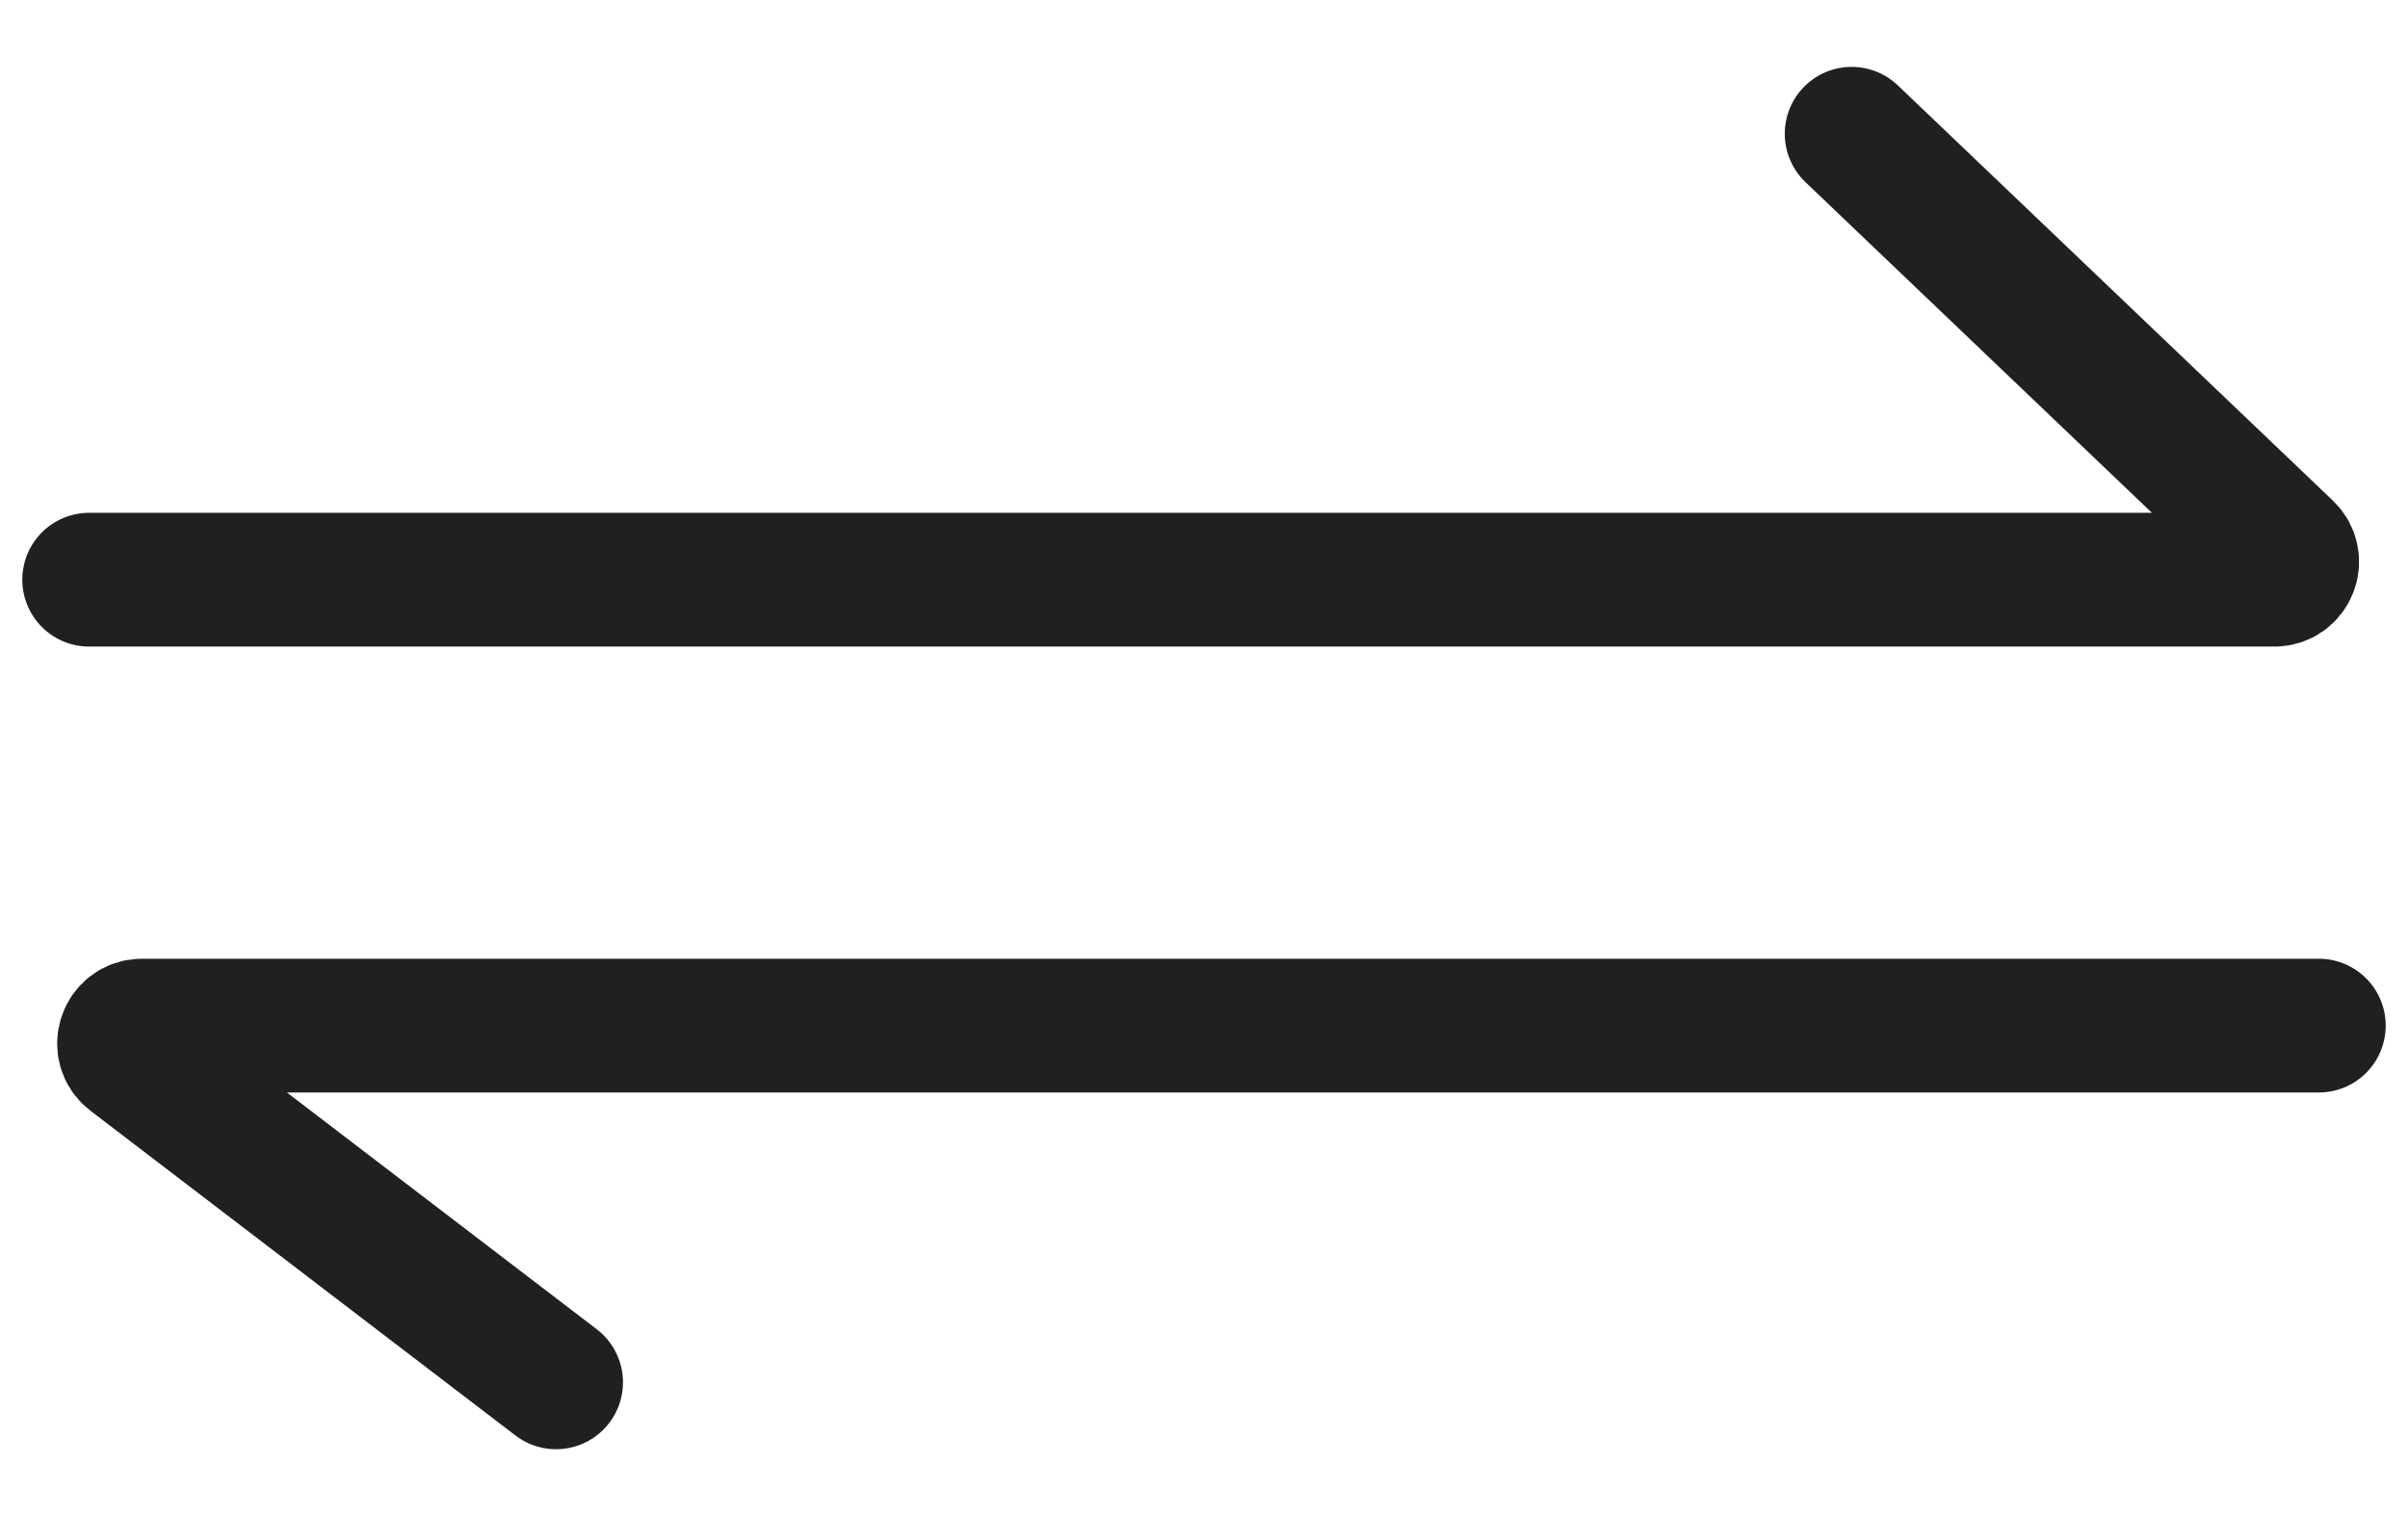
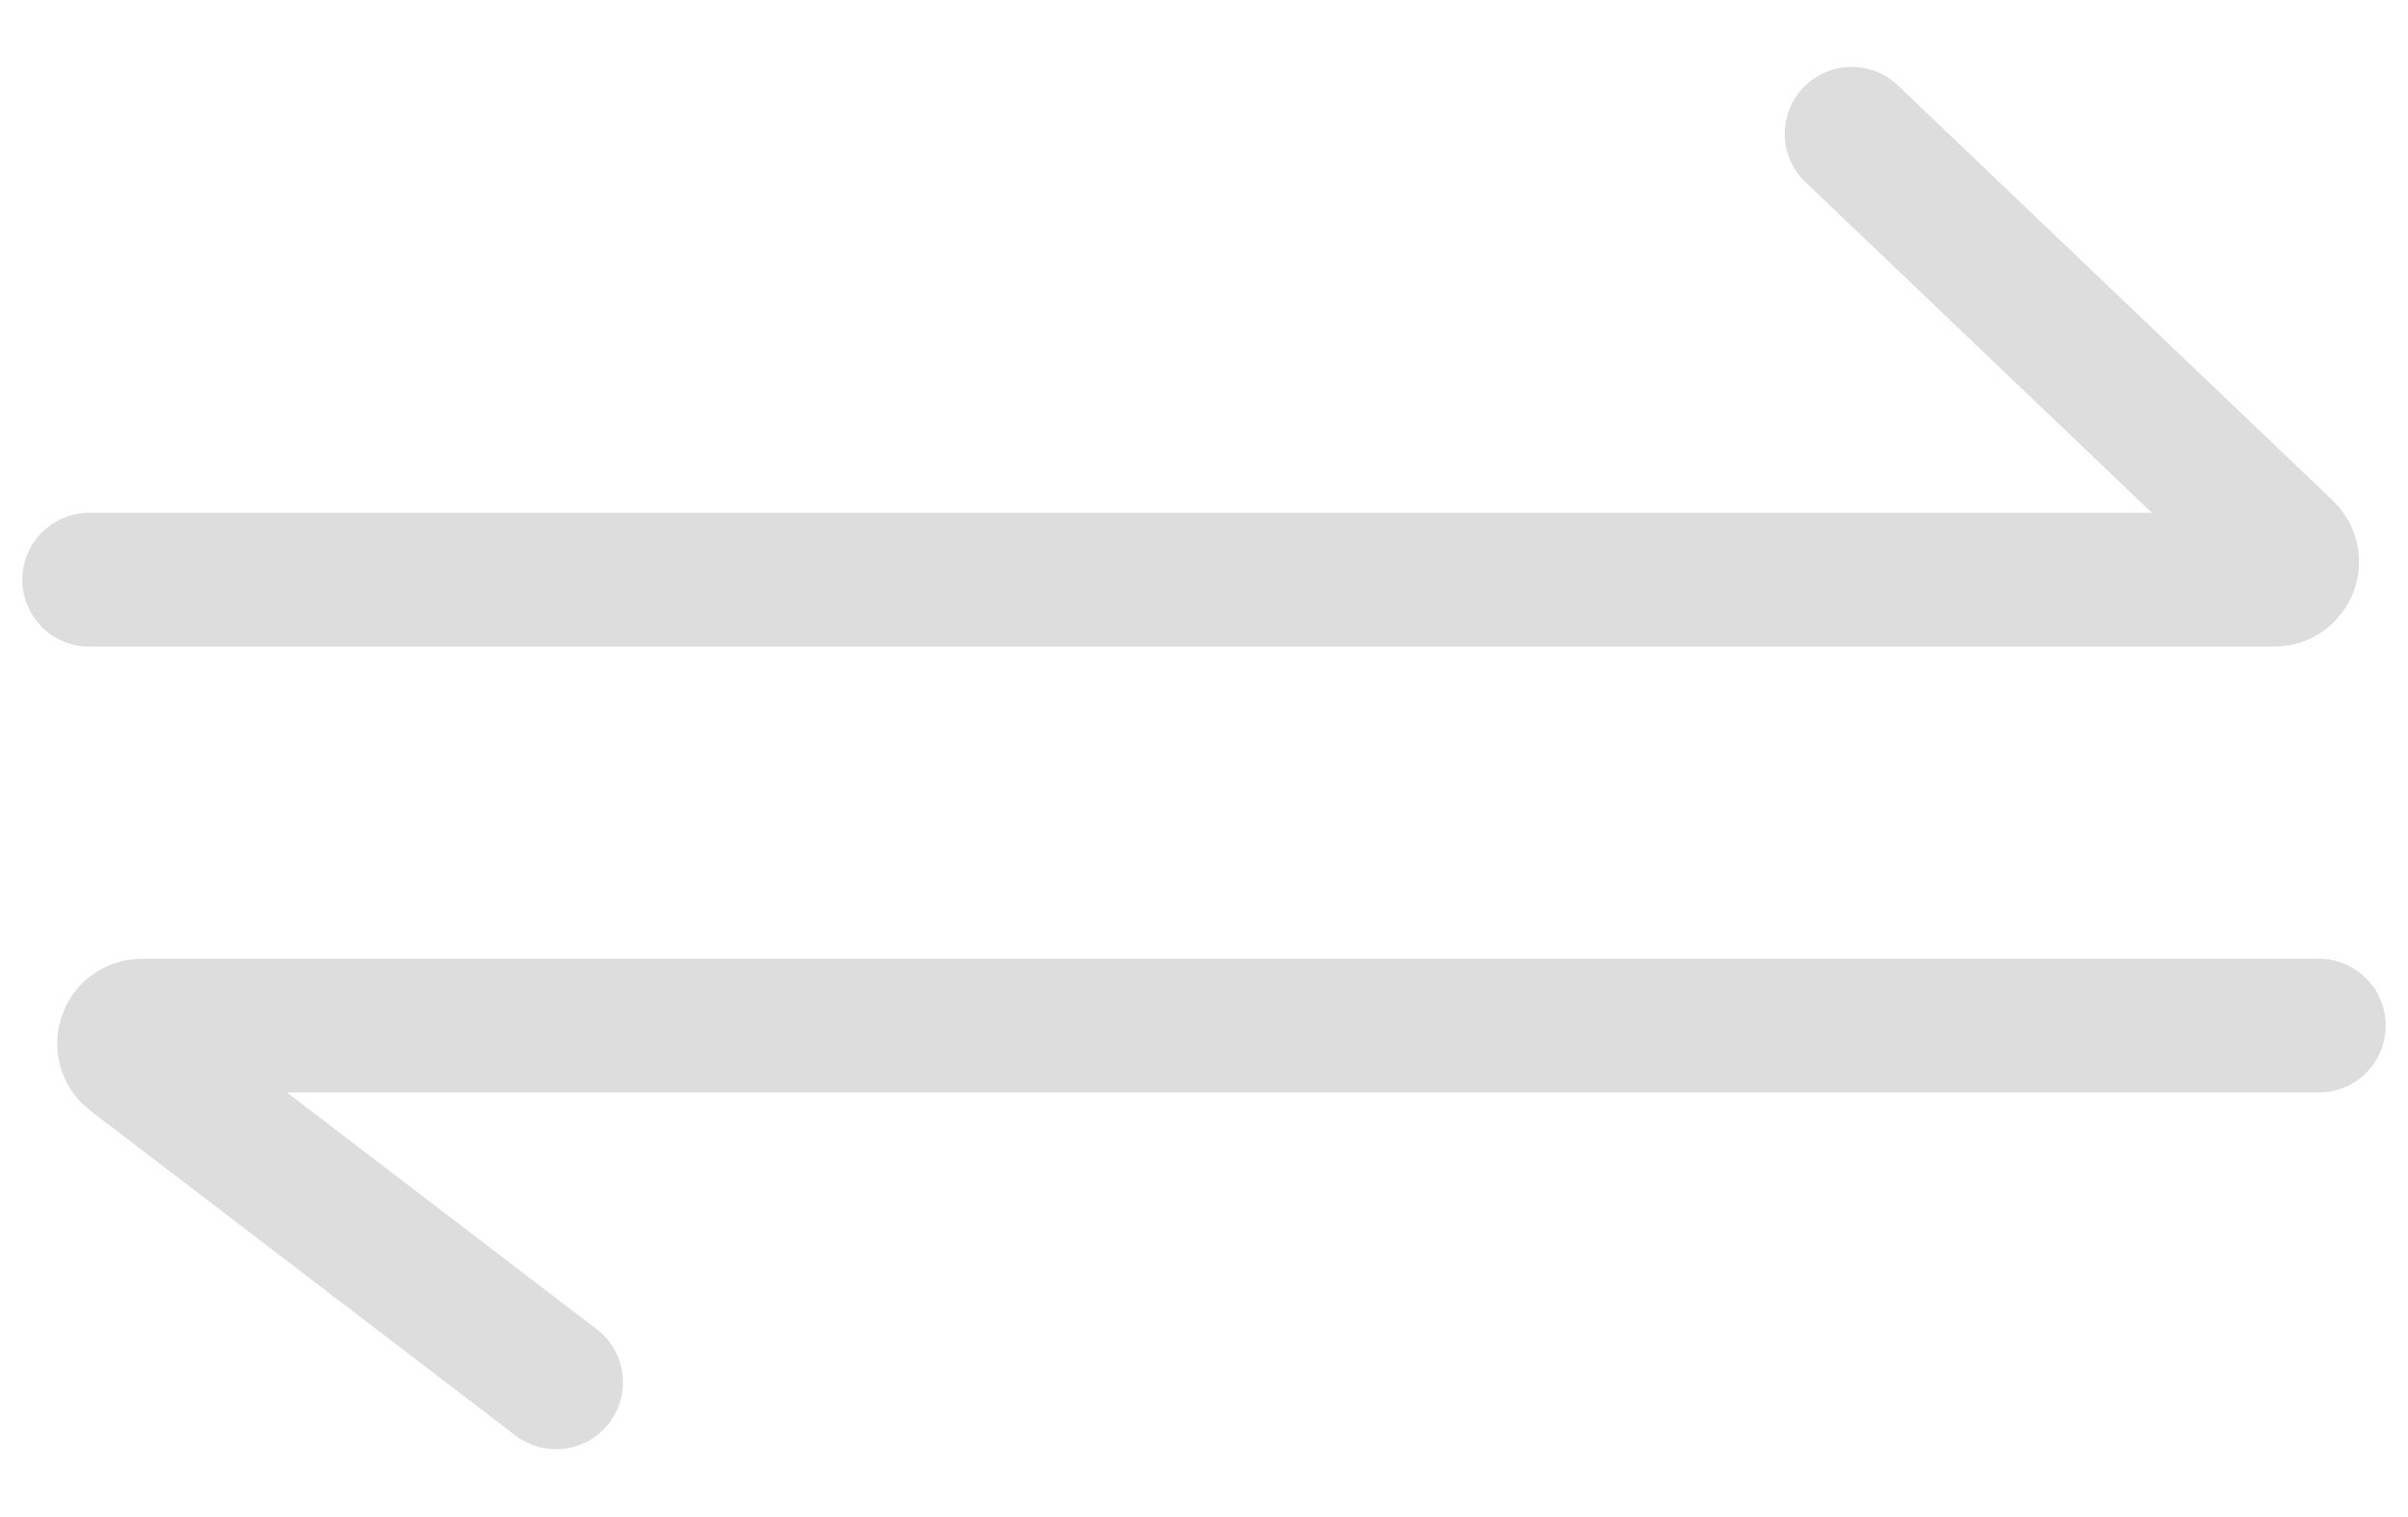
<svg xmlns="http://www.w3.org/2000/svg" width="27" height="17" viewBox="0 0 27 17" fill="none">
-   <path d="M1 6.5H25.501C25.681 6.5 25.77 6.28 25.639 6.155L20.762 1.5" stroke="#202020" stroke-width="1.5" stroke-linecap="round" />
-   <path d="M26 11.5H1.591C1.4 11.5 1.318 11.743 1.47 11.859L6.235 15.5" stroke="#202020" stroke-width="1.5" stroke-linecap="round" />
+   <path d="M1 6.5H25.501C25.681 6.5 25.77 6.28 25.639 6.155L20.762 1.5" stroke="#ddd" stroke-width="1.5" stroke-linecap="round" />
+   <path d="M26 11.5H1.591C1.4 11.5 1.318 11.743 1.47 11.859L6.235 15.5" stroke="#ddd" stroke-width="1.5" stroke-linecap="round" />
</svg>
